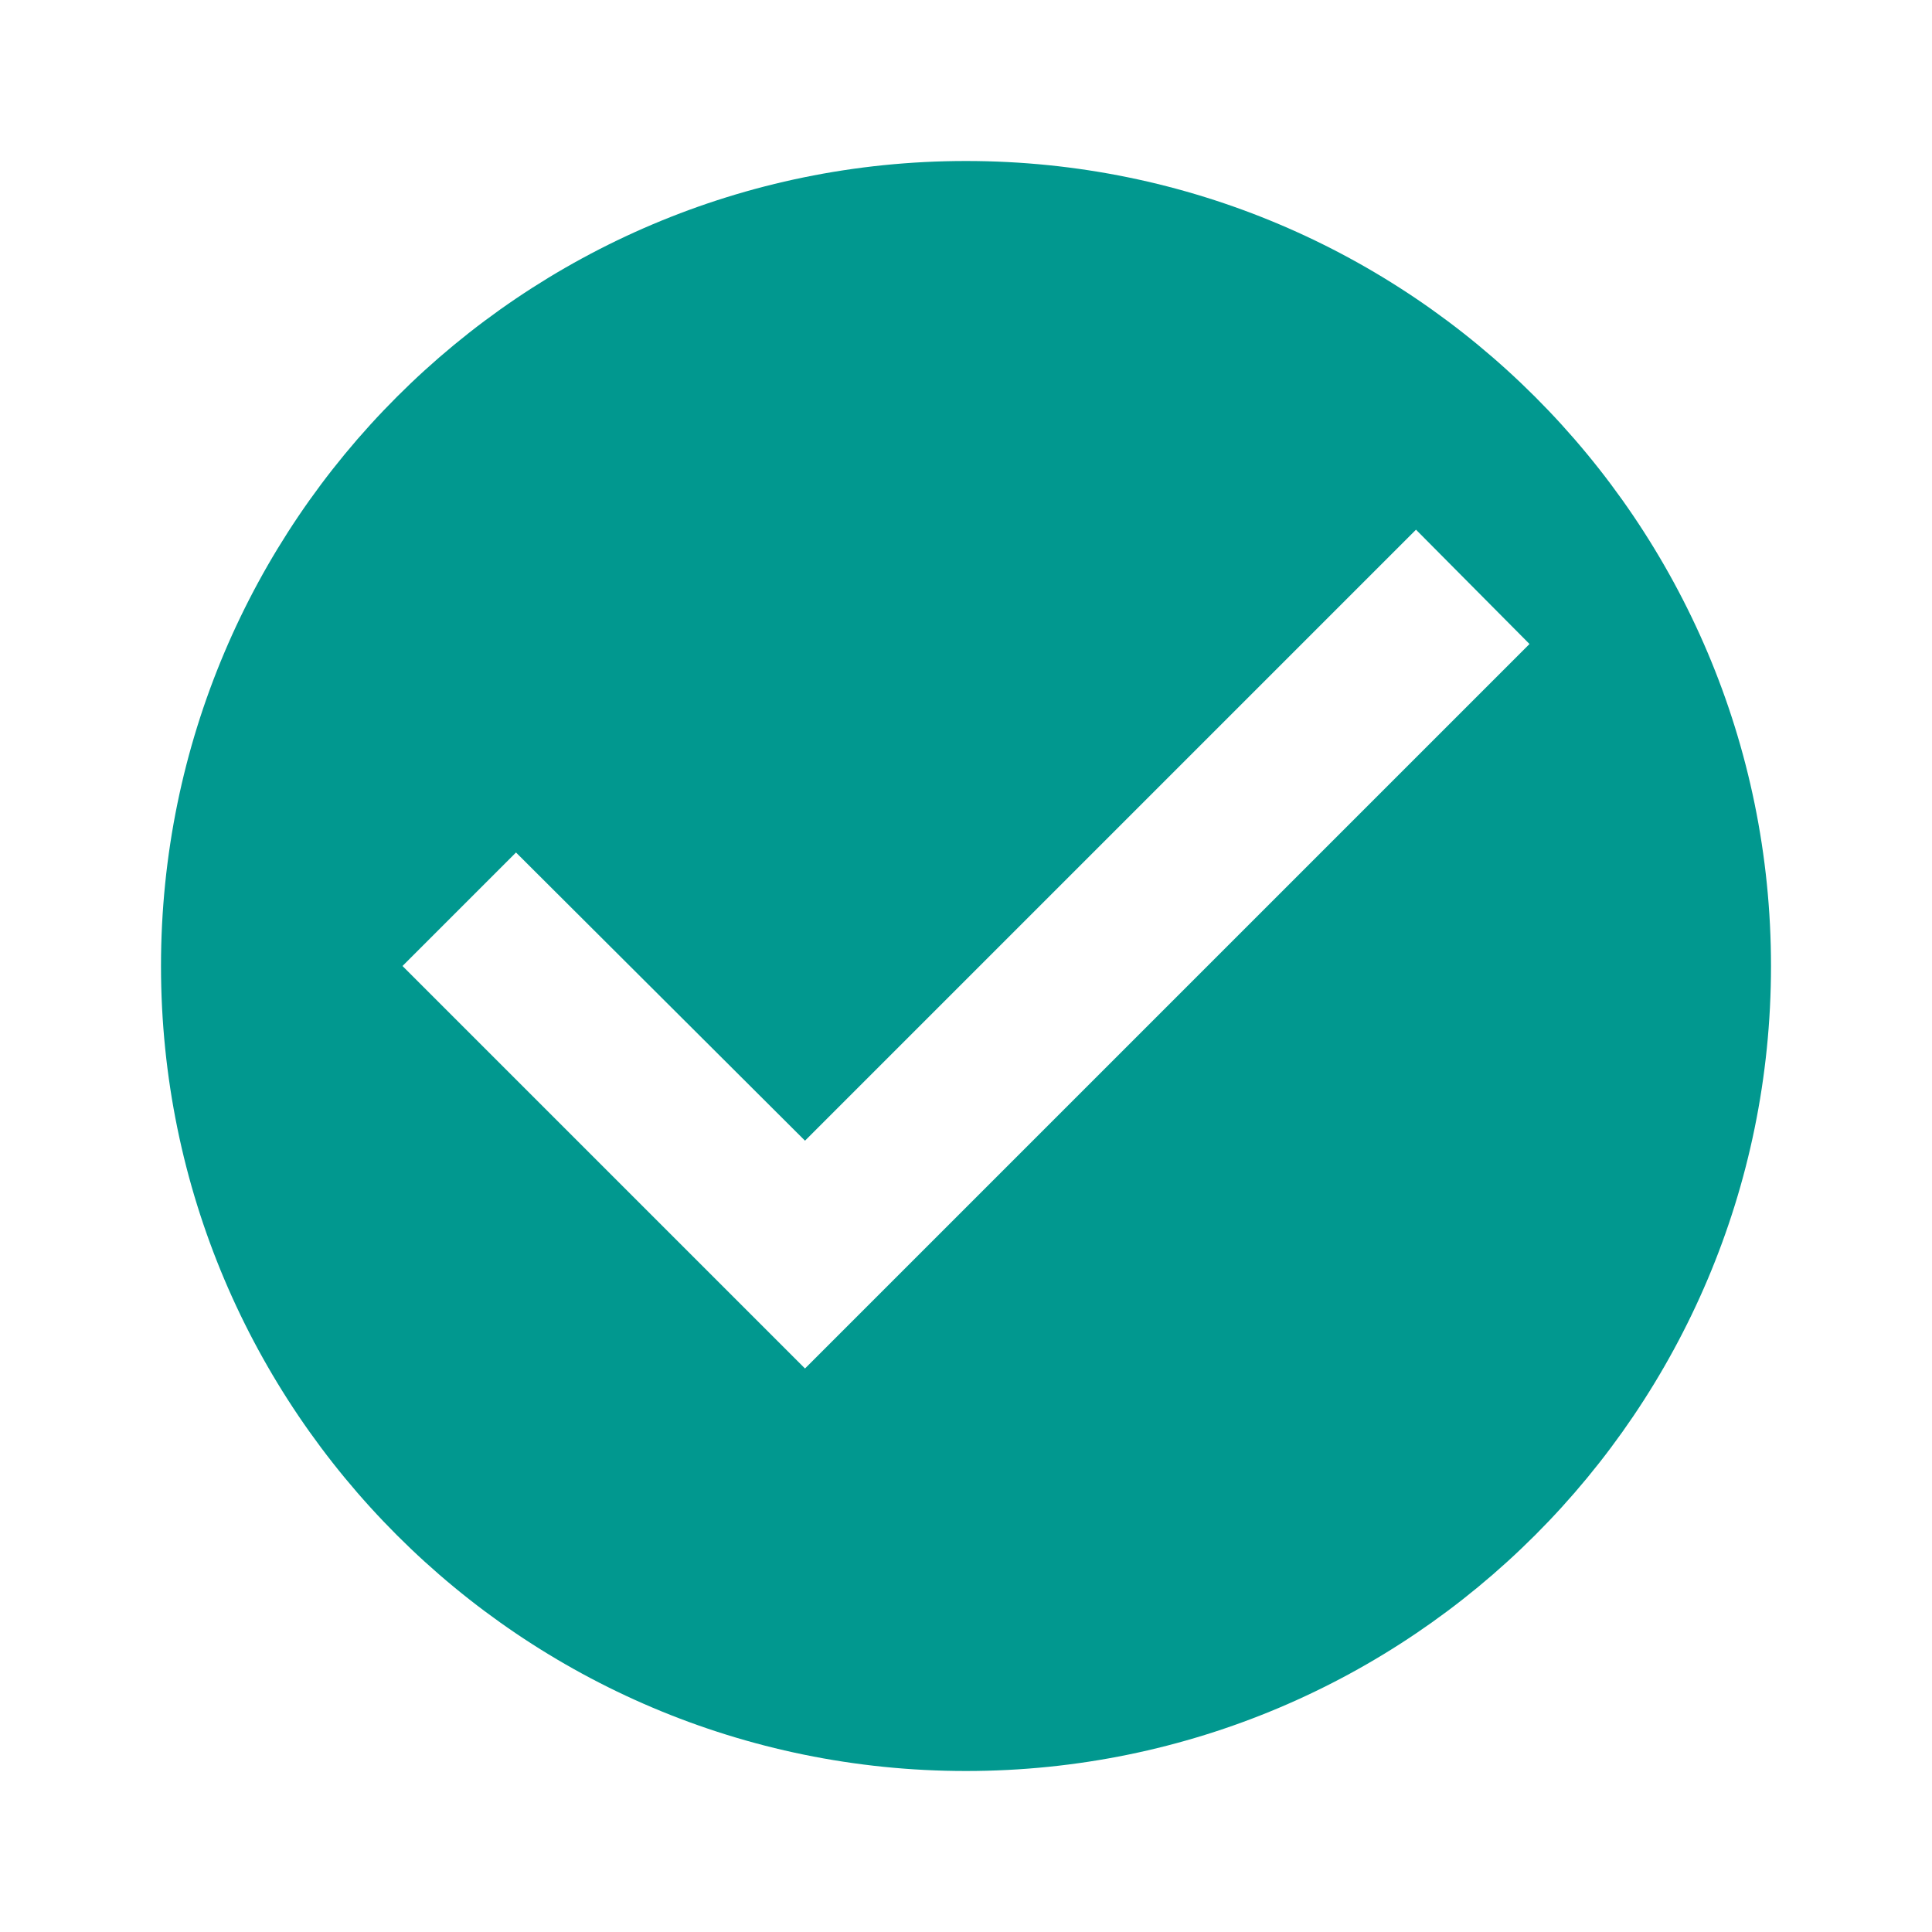
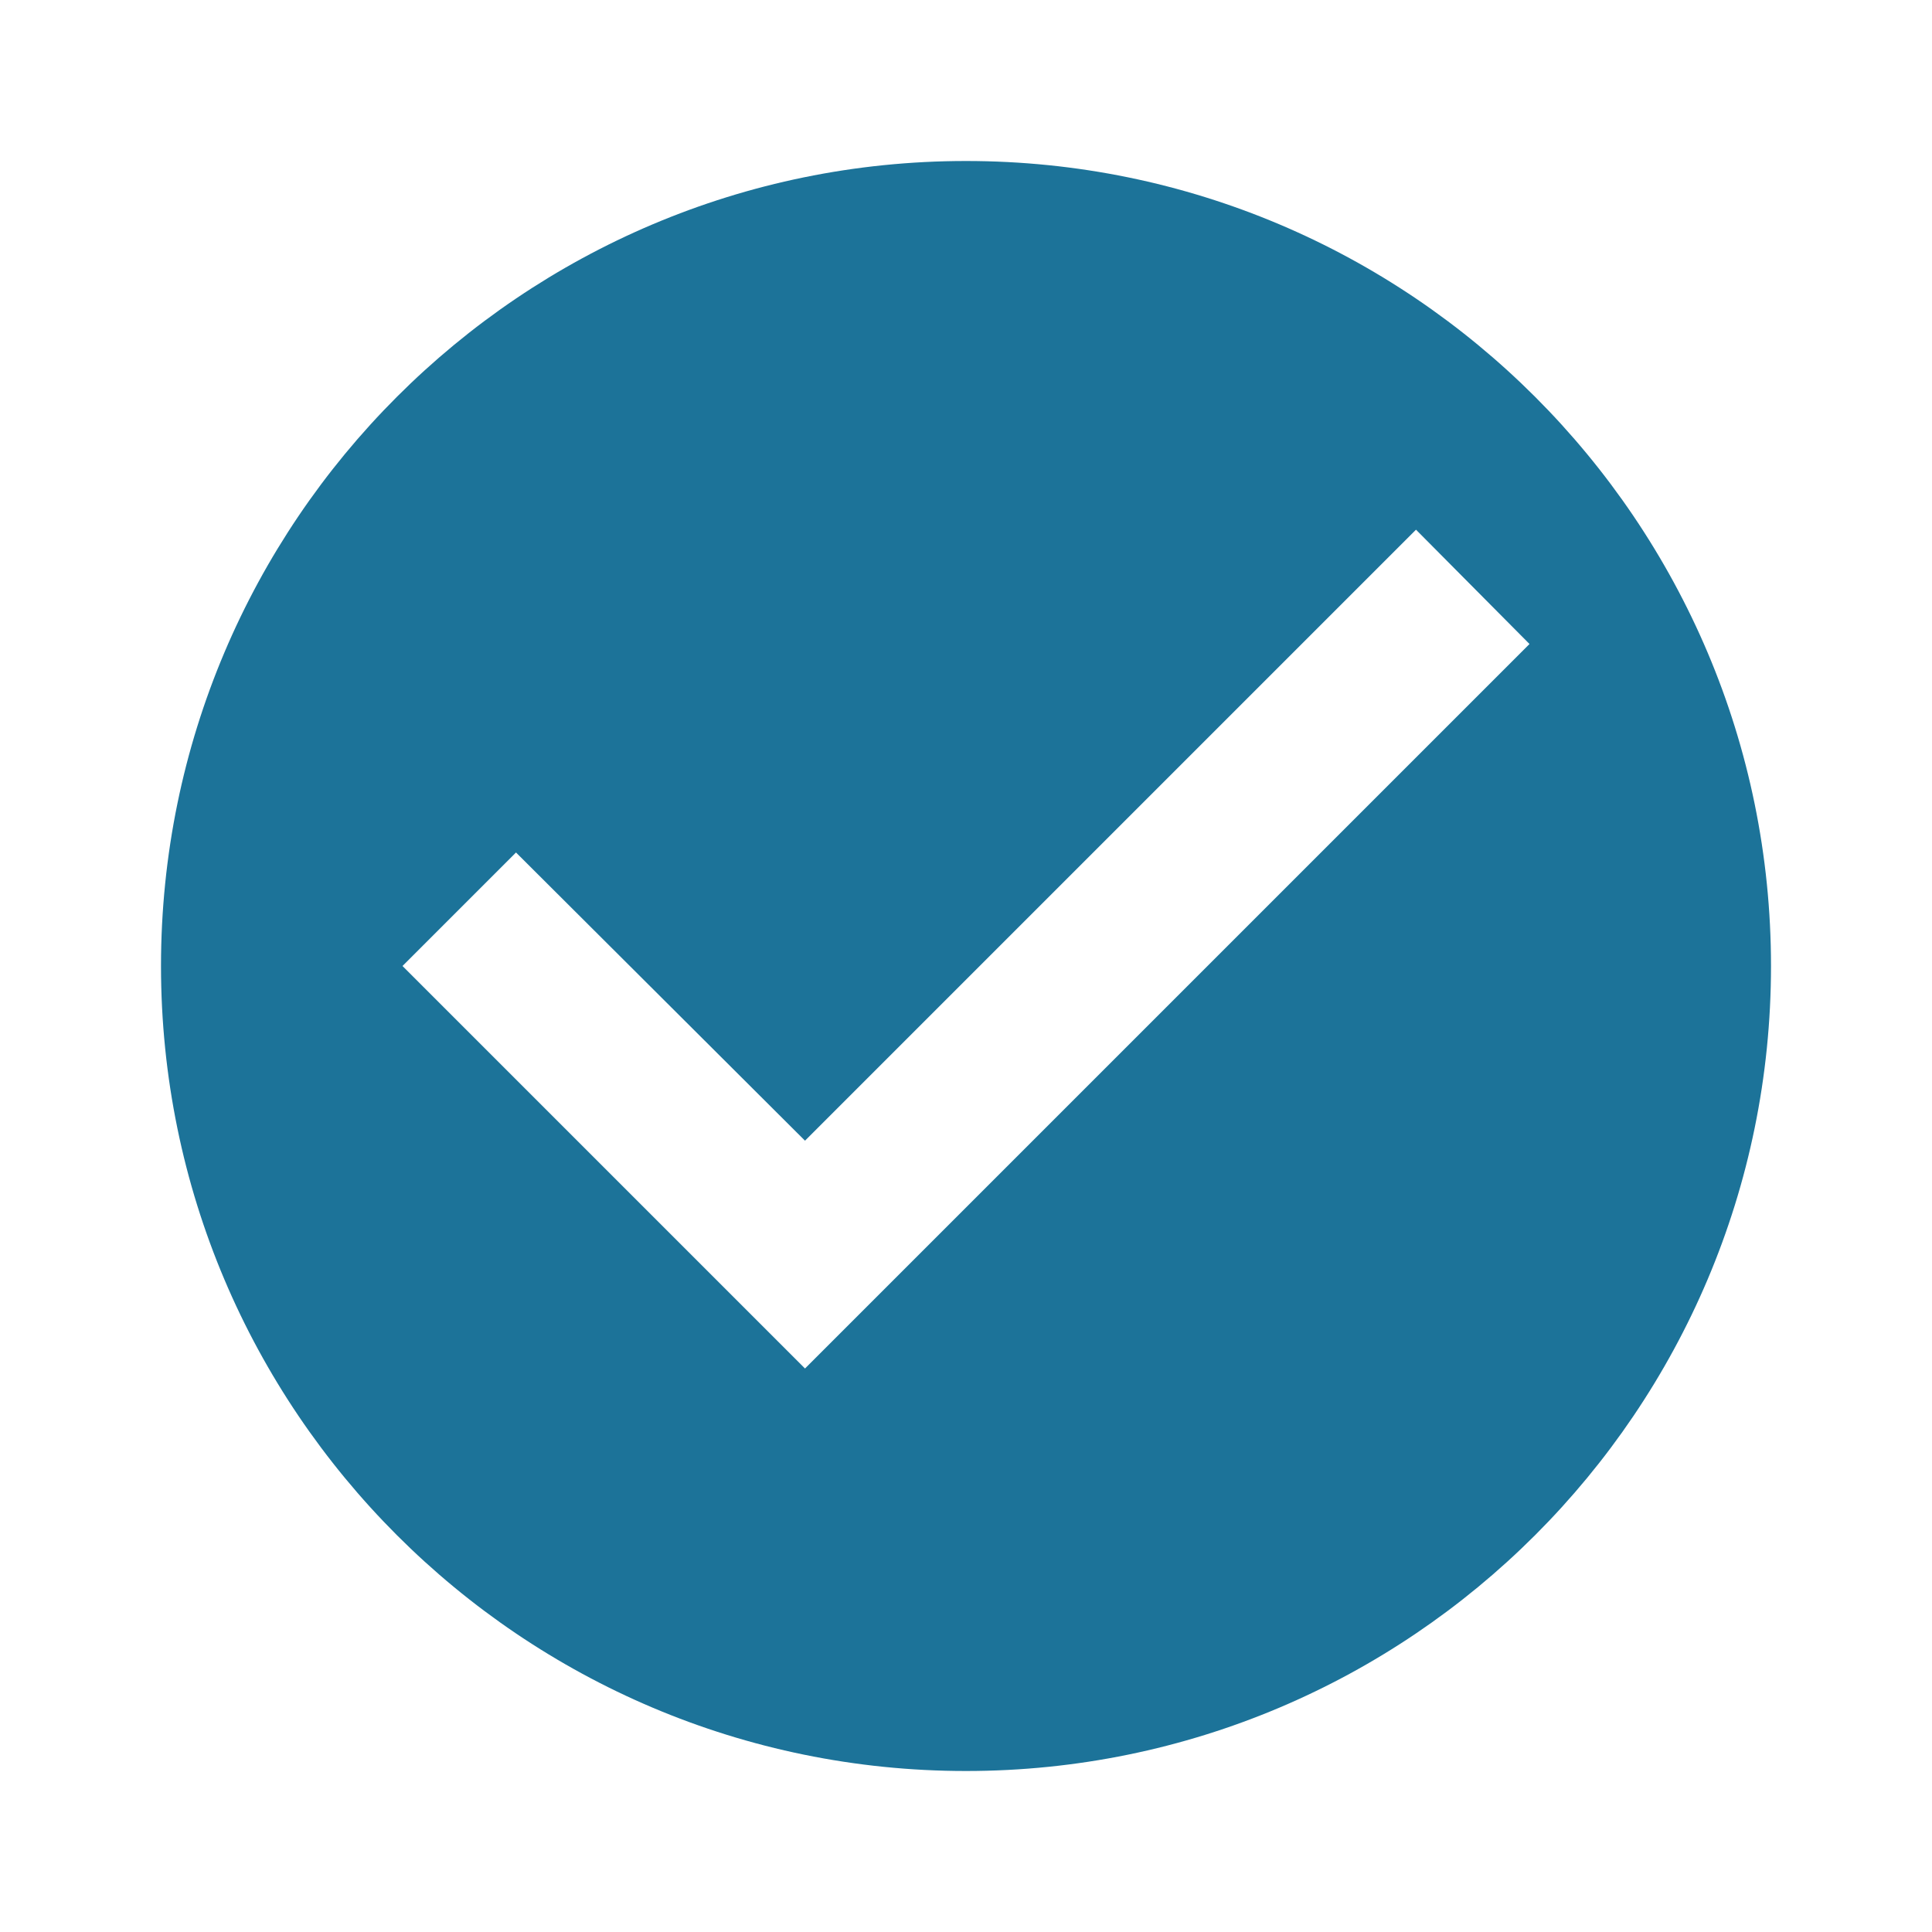
<svg xmlns="http://www.w3.org/2000/svg" width="24" height="24" viewBox="0 0 24 24" fill="none">
-   <path d="M12 2C6.48 2 2 6.48 2 12C2 17.52 6.48 22 12 22C17.52 22 22 17.52 22 12C22 6.48 17.52 2 12 2ZM10 17L5 12L6.41 10.59L10 14.17L17.59 6.58L19 8L10 17Z" fill="#01988F" />
+   <path d="M12 2C6.48 2 2 6.48 2 12C2 17.52 6.48 22 12 22C17.52 22 22 17.52 22 12C22 6.48 17.52 2 12 2ZM10 17L5 12L6.41 10.59L10 14.17L17.59 6.58L19 8L10 17Z" fill="#1C7399" />
</svg>
